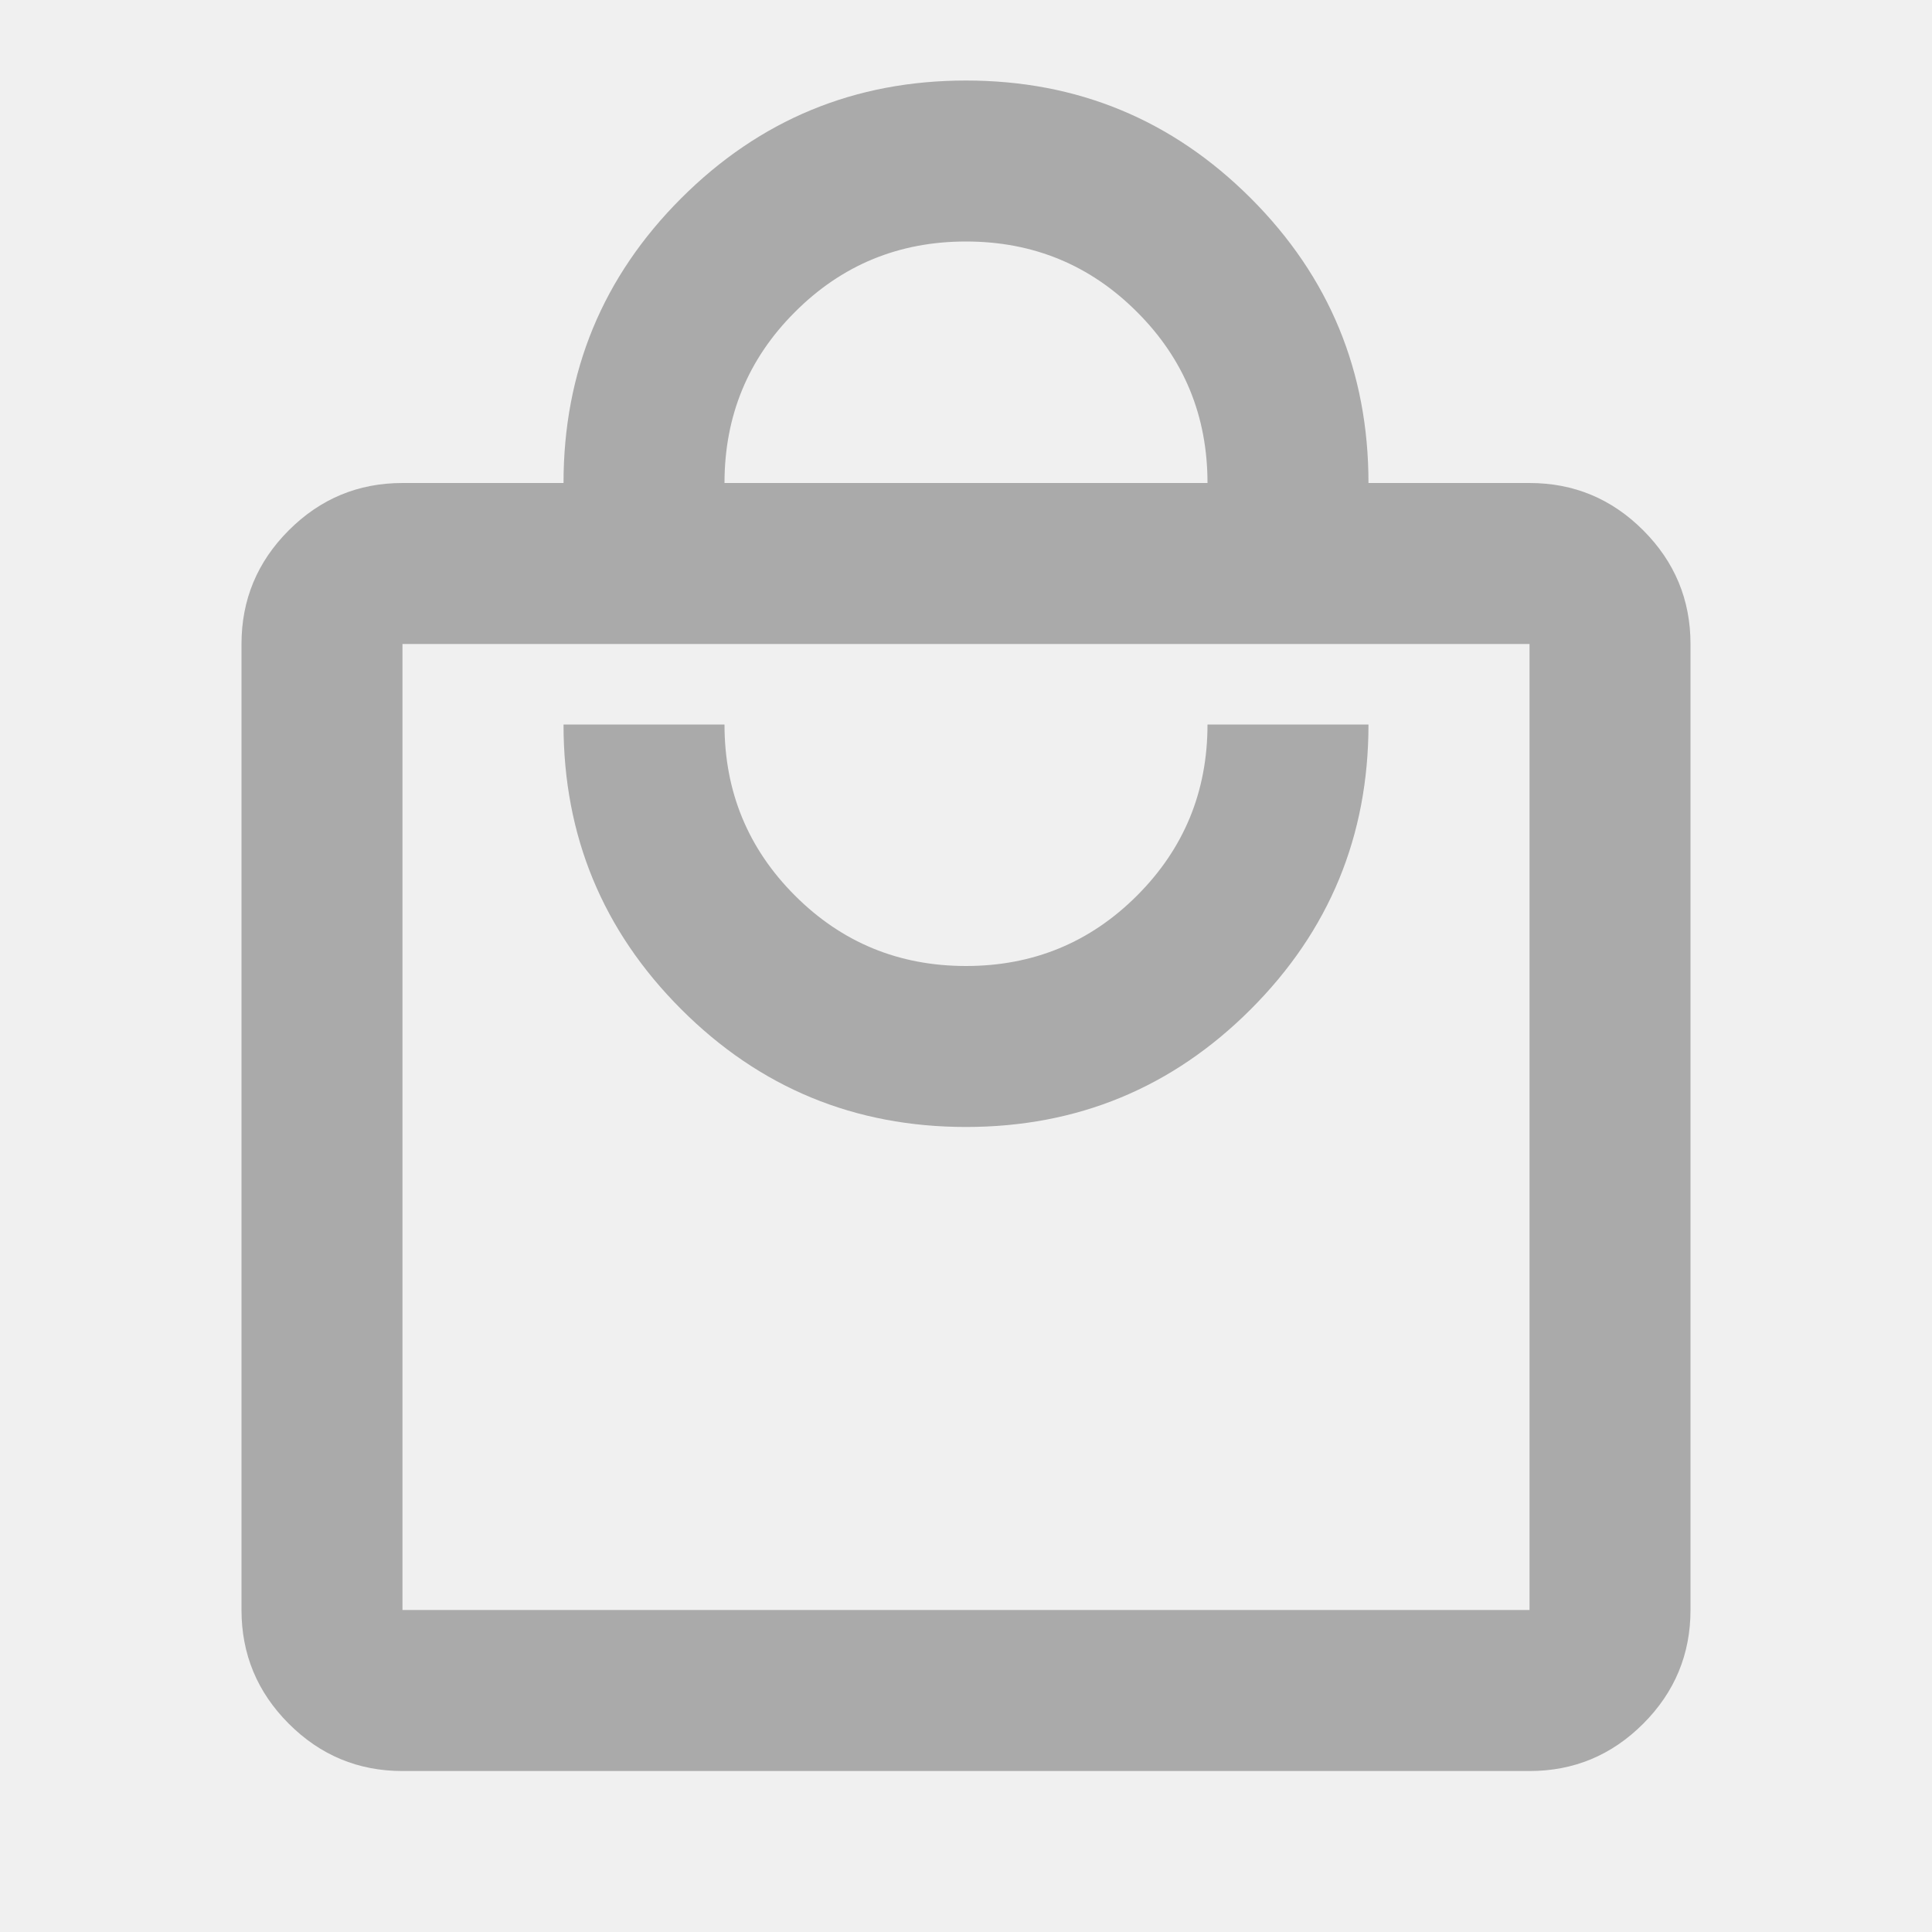
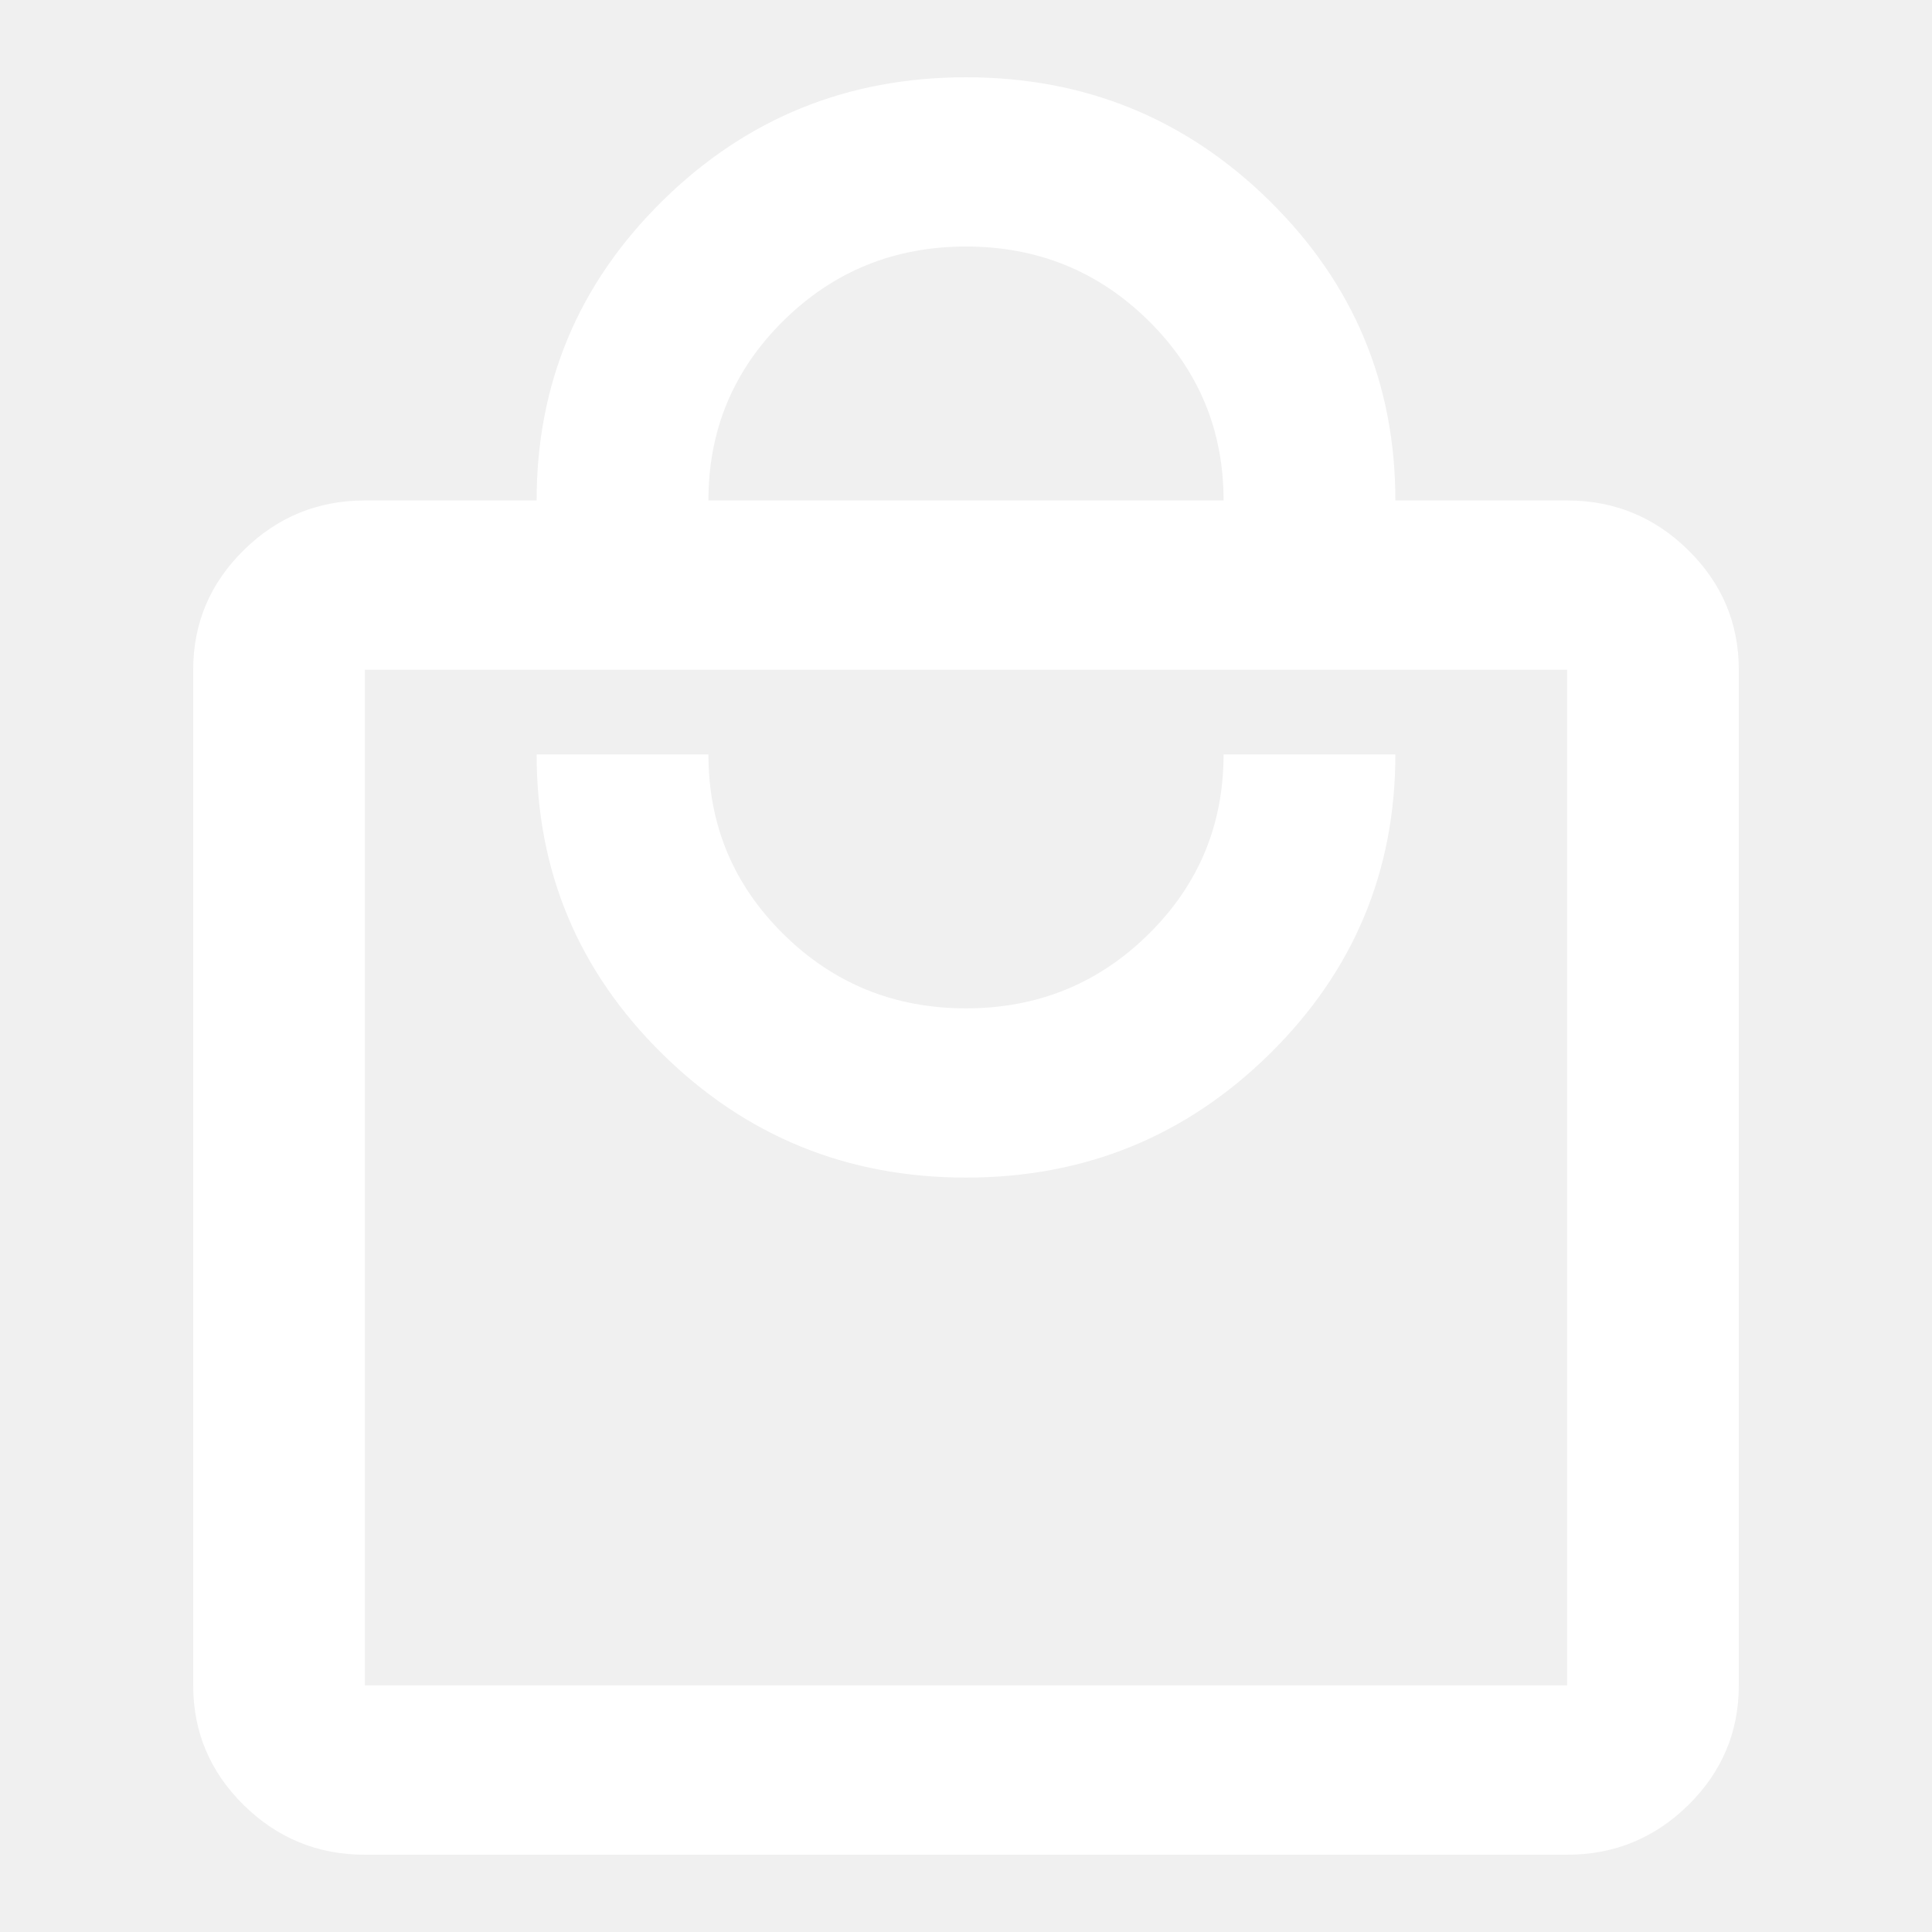
<svg xmlns="http://www.w3.org/2000/svg" width="25" height="25" viewBox="0 0 25 25" fill="none">
-   <mask id="mask0_6806_3109" style="mask-type:alpha" maskUnits="userSpaceOnUse" x="0" y="0" width="25" height="25">
-     <rect width="25" height="25" fill="#D9D9D9" />
-   </mask>
-   <g mask="url(#mask0_6806_3109)">
-     <path d="M5.208 22.917C4.635 22.917 4.145 22.713 3.737 22.305C3.329 21.897 3.125 21.406 3.125 20.833V8.333C3.125 7.761 3.329 7.27 3.737 6.862C4.145 6.454 4.635 6.25 5.208 6.25H7.292C7.292 4.809 7.799 3.581 8.815 2.565C9.831 1.55 11.059 1.042 12.5 1.042C13.941 1.042 15.169 1.55 16.185 2.565C17.201 3.581 17.708 4.809 17.708 6.25H19.792C20.365 6.25 20.855 6.454 21.263 6.862C21.671 7.27 21.875 7.761 21.875 8.333V20.833C21.875 21.406 21.671 21.897 21.263 22.305C20.855 22.713 20.365 22.917 19.792 22.917H5.208ZM5.208 20.833H19.792V8.333H5.208V20.833ZM12.5 14.583C13.941 14.583 15.169 14.076 16.185 13.06C17.201 12.044 17.708 10.816 17.708 9.375H15.625C15.625 10.243 15.321 10.981 14.713 11.589C14.106 12.196 13.368 12.5 12.5 12.5C11.632 12.5 10.894 12.196 10.287 11.589C9.679 10.981 9.375 10.243 9.375 9.375H7.292C7.292 10.816 7.799 12.044 8.815 13.06C9.831 14.076 11.059 14.583 12.5 14.583ZM9.375 6.25H15.625C15.625 5.382 15.321 4.644 14.713 4.037C14.106 3.429 13.368 3.125 12.5 3.125C11.632 3.125 10.894 3.429 10.287 4.037C9.679 4.644 9.375 5.382 9.375 6.25Z" fill="#AAAAAA" />
-   </g>
+   <path d="M4.722 24C4.111 24 3.588 23.785 3.153 23.357C2.718 22.928 2.5 22.412 2.5 21.809V8.667C2.5 8.064 2.718 7.549 3.153 7.12C3.588 6.691 4.111 6.476 4.722 6.476H6.944C6.944 4.961 7.486 3.67 8.569 2.602C9.653 1.534 10.963 1 12.5 1C14.037 1 15.347 1.534 16.431 2.602C17.514 3.67 18.056 4.961 18.056 6.476H20.278C20.889 6.476 21.412 6.691 21.847 7.12C22.282 7.549 22.5 8.064 22.5 8.667V21.809C22.5 22.412 22.282 22.928 21.847 23.357C21.412 23.785 20.889 24 20.278 24H4.722ZM4.722 21.809H20.278V8.667H4.722V21.809ZM12.5 15.238C14.037 15.238 15.347 14.704 16.431 13.636C17.514 12.569 18.056 11.277 18.056 9.762H15.833C15.833 10.675 15.509 11.45 14.861 12.089C14.213 12.728 13.426 13.048 12.5 13.048C11.574 13.048 10.787 12.728 10.139 12.089C9.491 11.45 9.167 10.675 9.167 9.762H6.944C6.944 11.277 7.486 12.569 8.569 13.636C9.653 14.704 10.963 15.238 12.5 15.238ZM9.167 6.476H15.833C15.833 5.563 15.509 4.788 14.861 4.149C14.213 3.51 13.426 3.19 12.5 3.19C11.574 3.19 10.787 3.51 10.139 4.149C9.491 4.788 9.167 5.563 9.167 6.476Z" fill="white" />
</svg>
